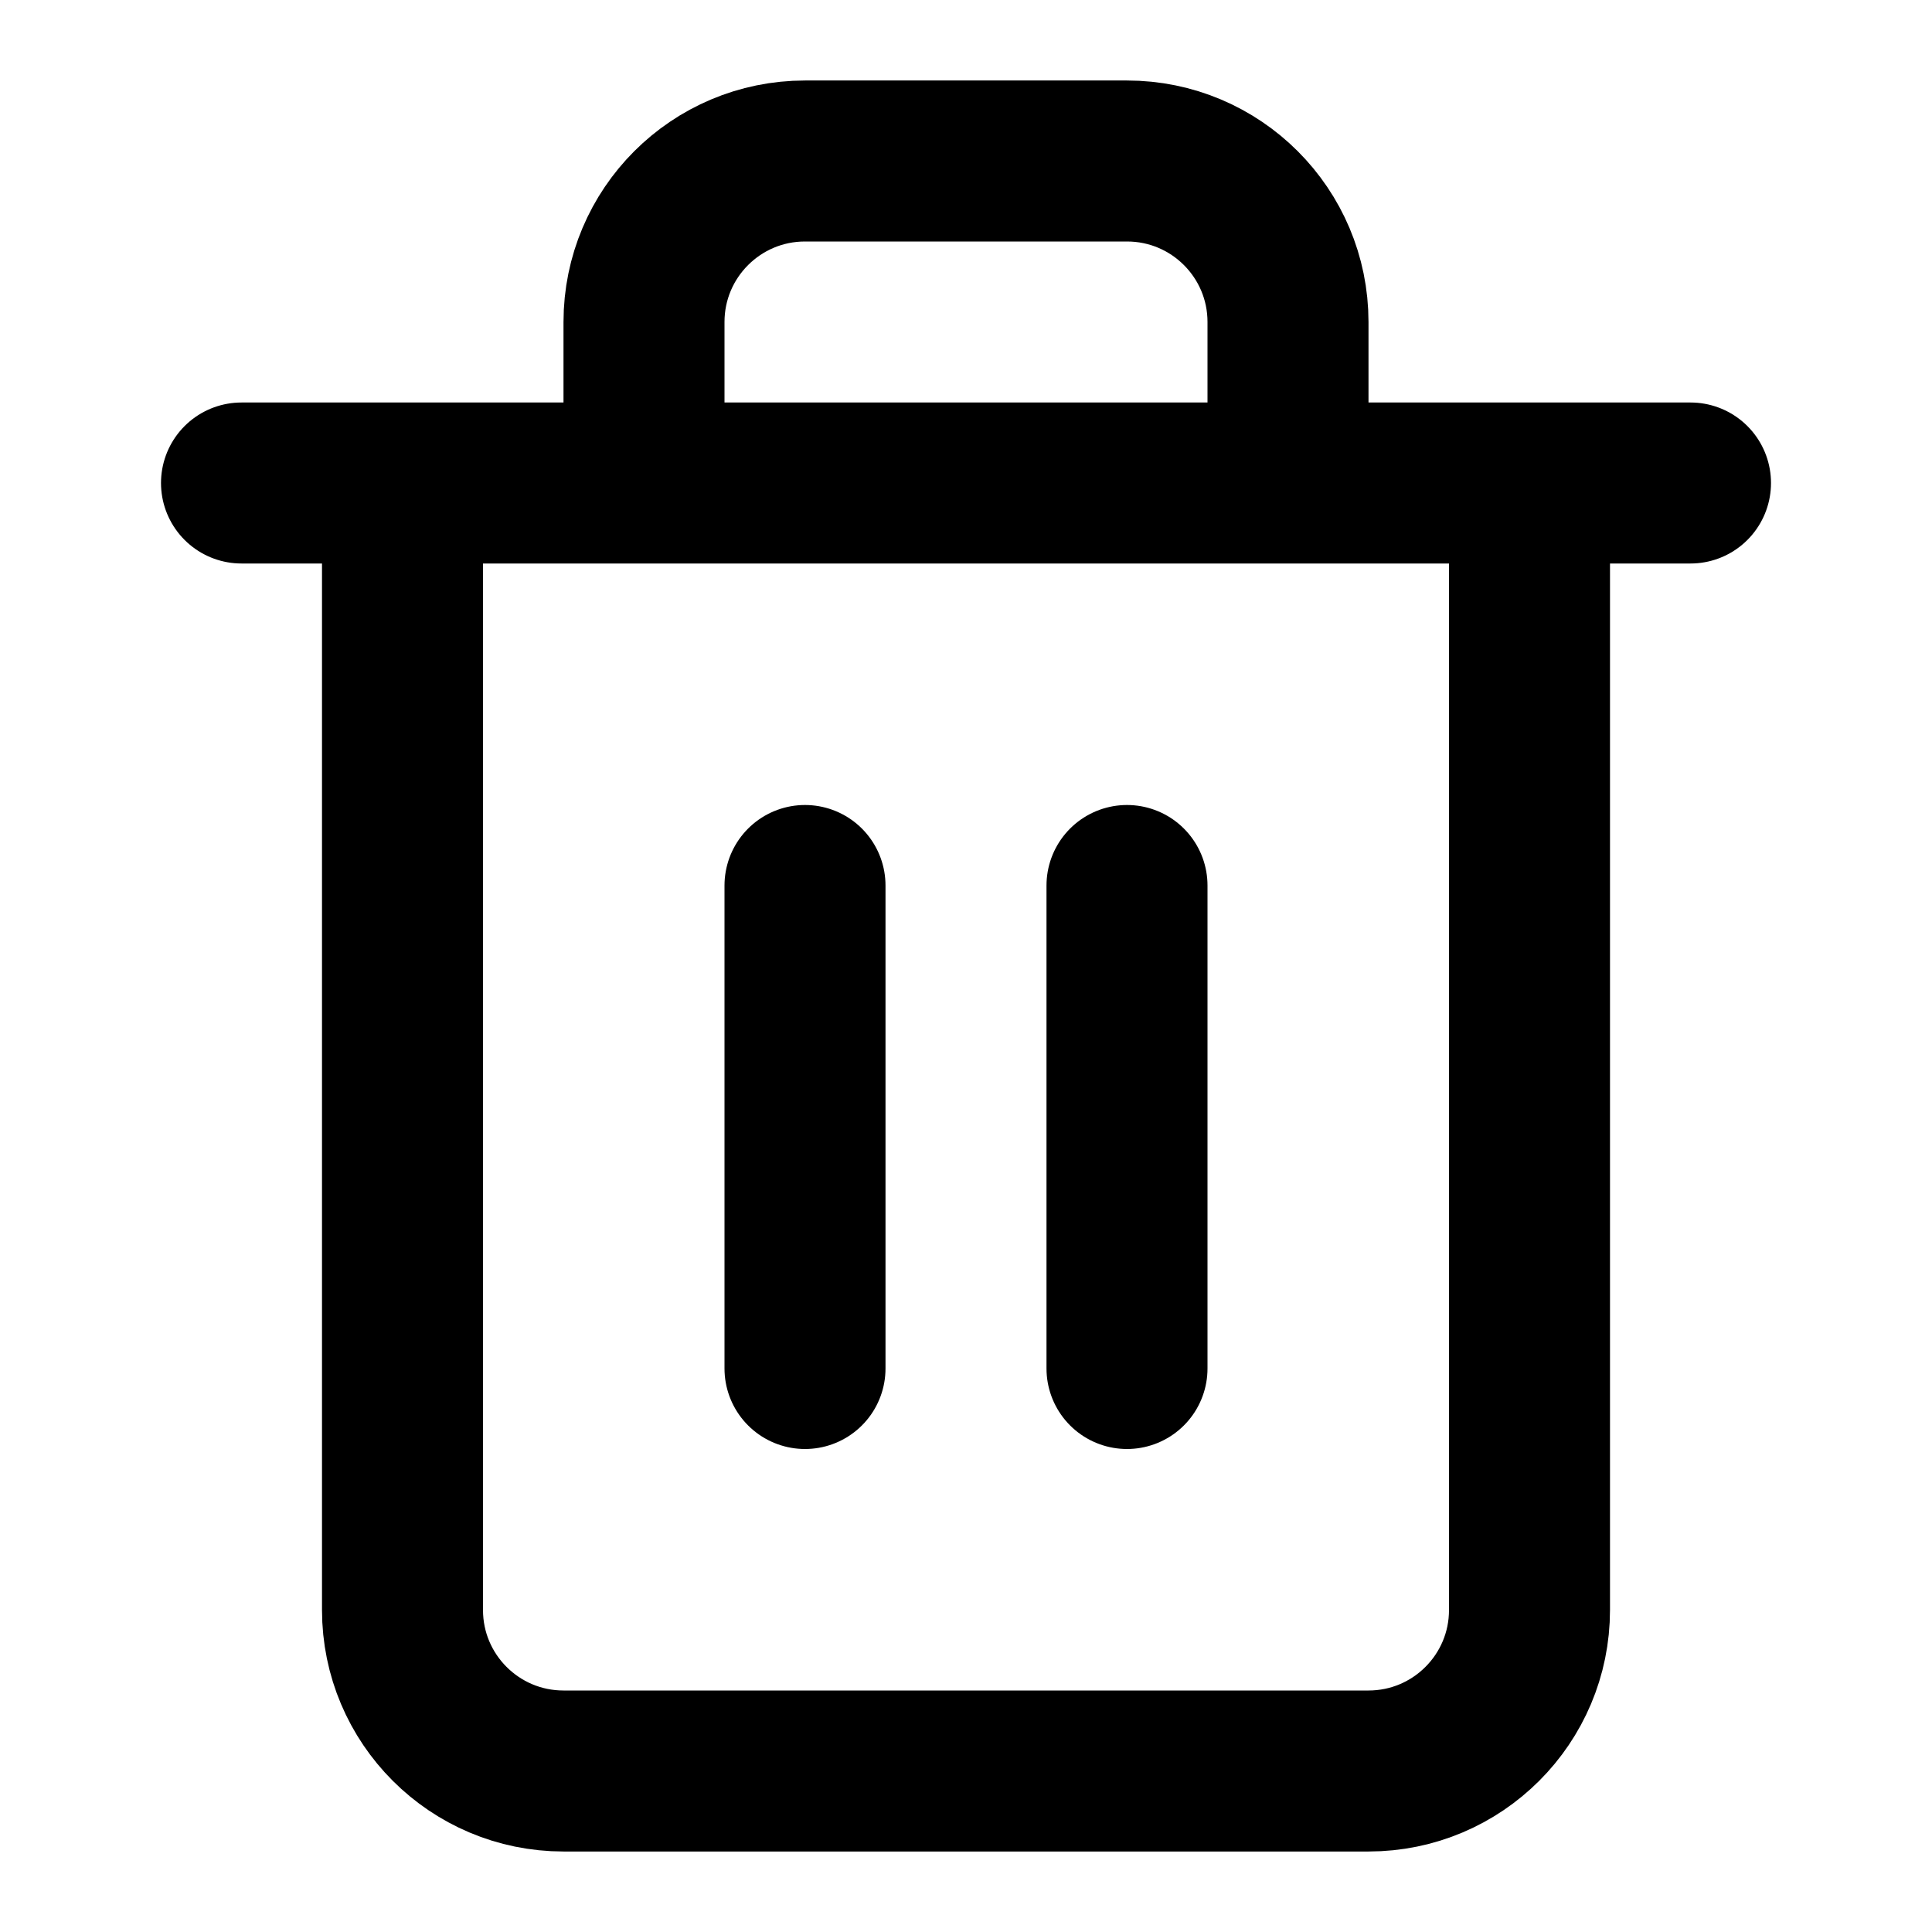
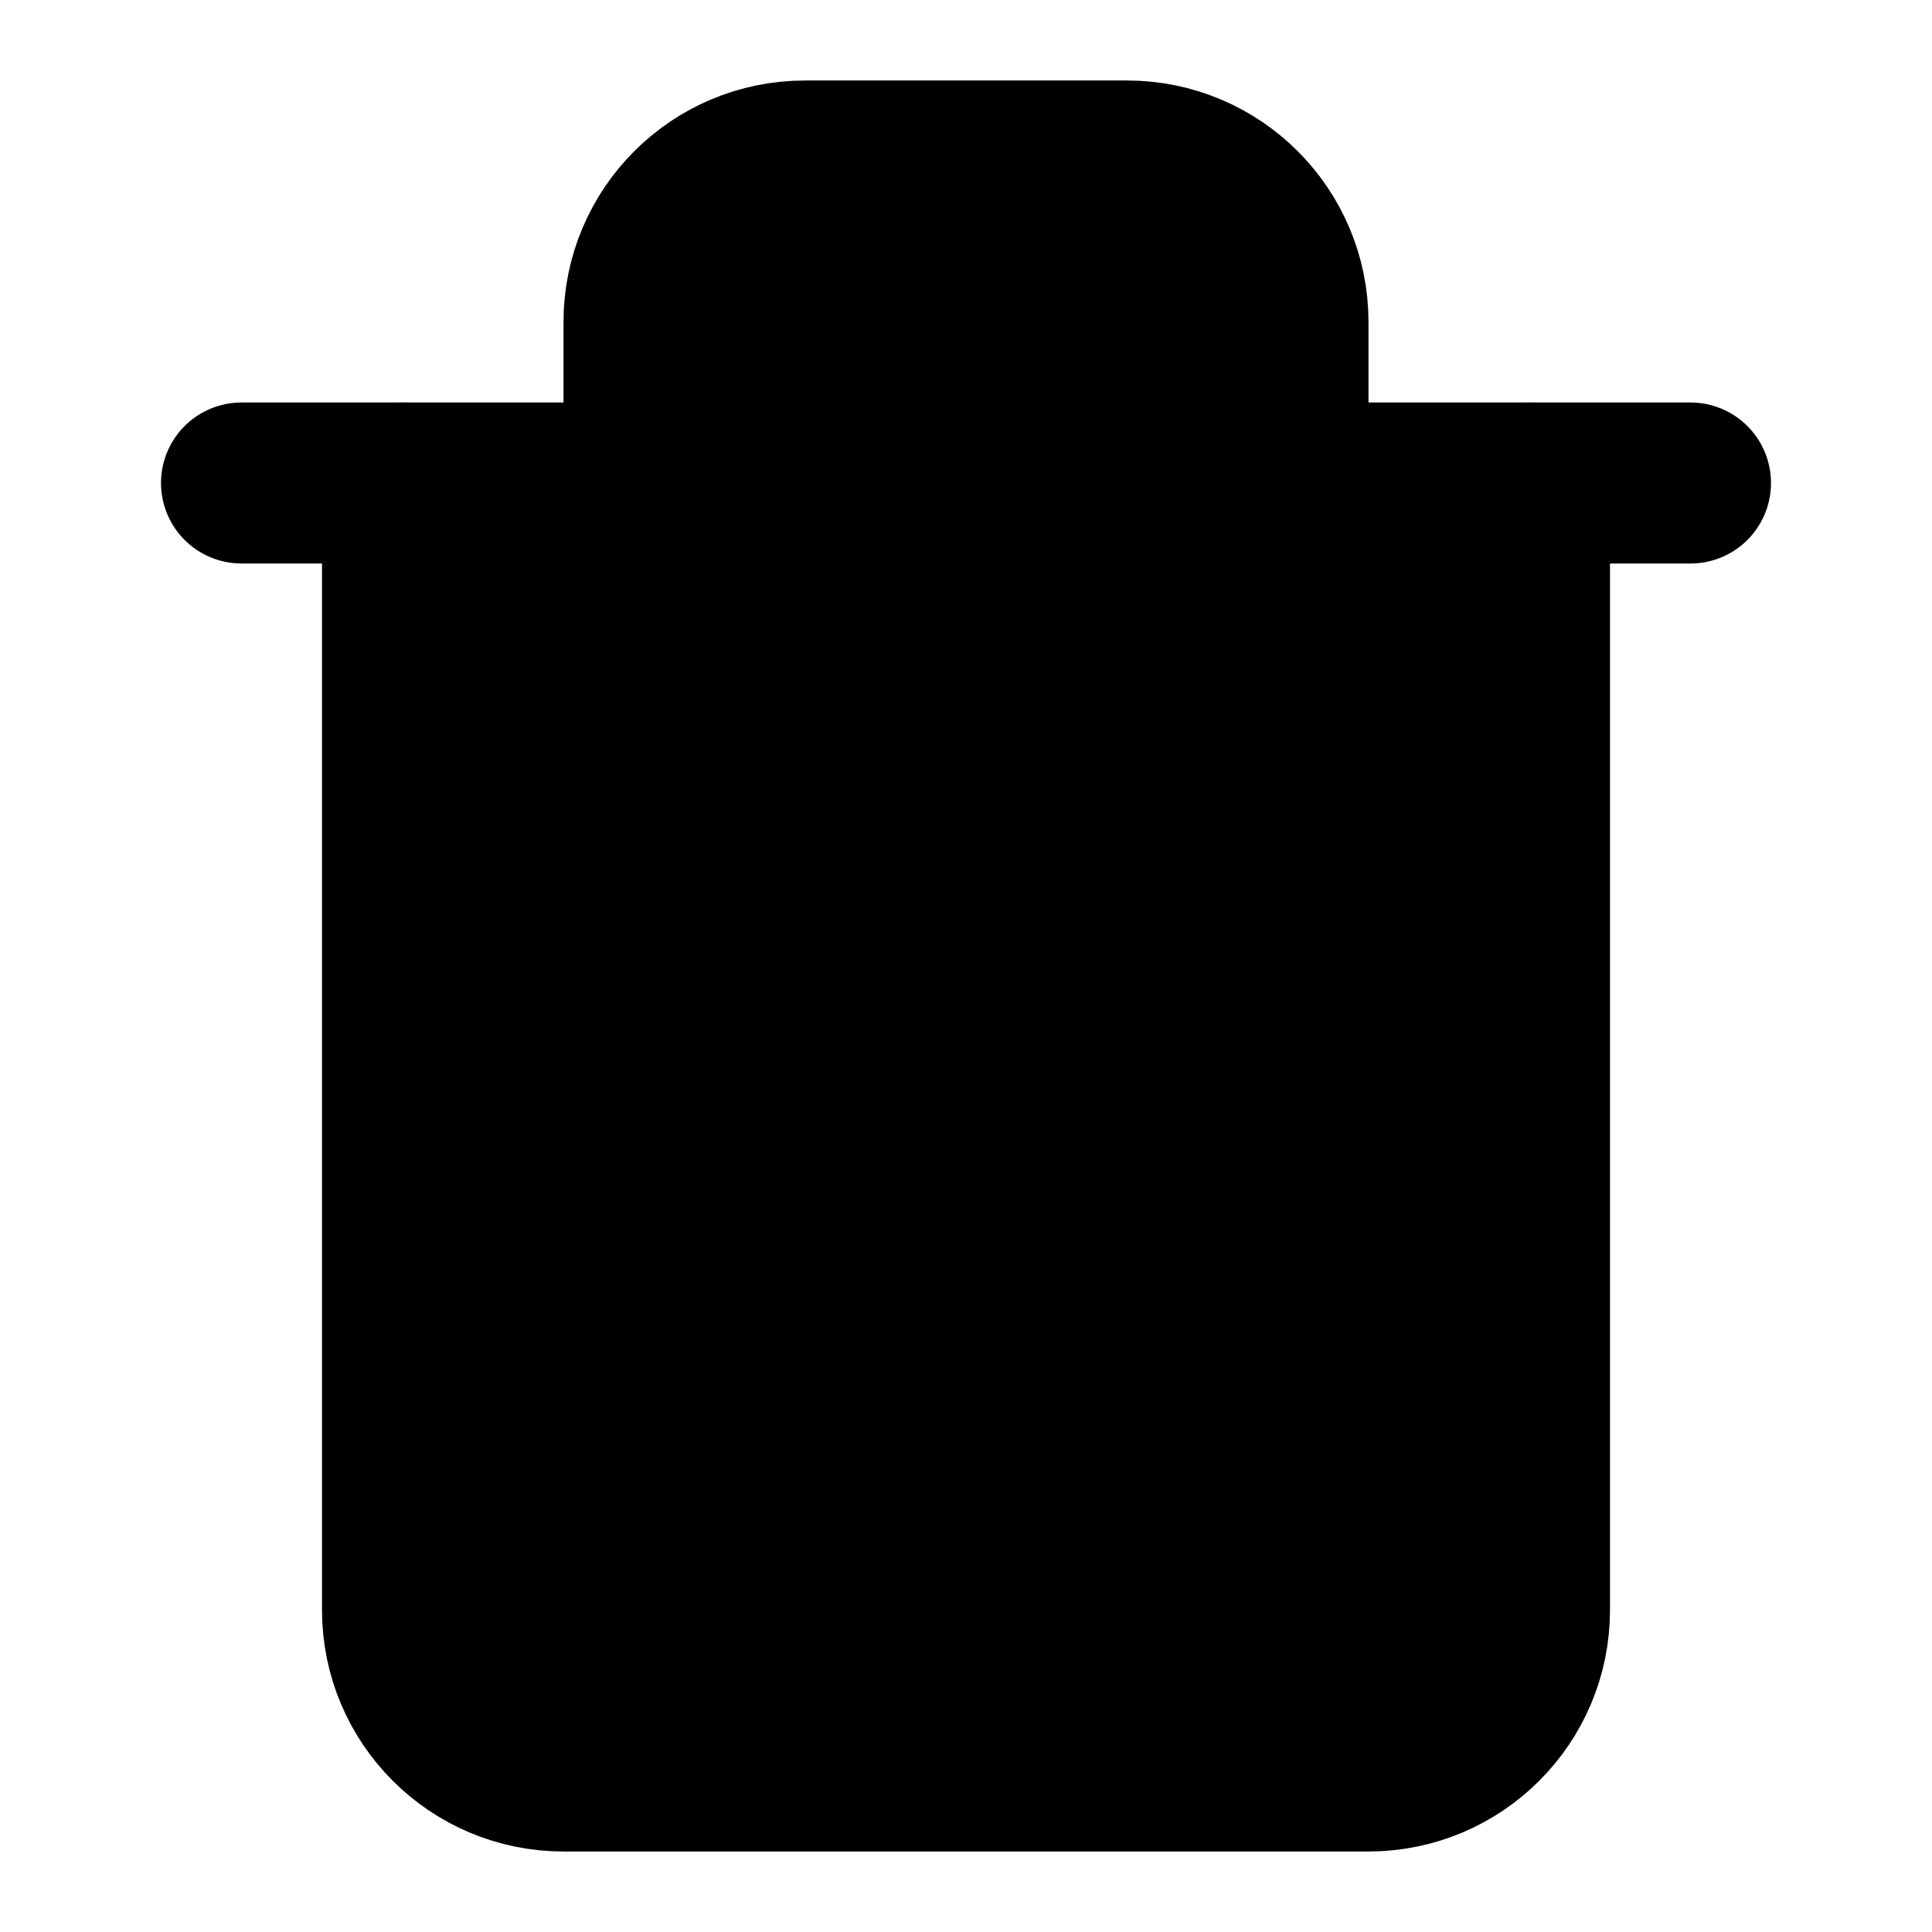
- <svg xmlns="http://www.w3.org/2000/svg" focusable="false" height="1.5em" width="1.5em">
+ <svg xmlns="http://www.w3.org/2000/svg" width="1.5em" height="1.5em">
  <g id="tuiIconTrashLarge">
-     <svg fill="none" height="1.5em" overflow="visible" viewBox="0 0 24 24" width="1.5em" x="50%" y="50%">
+     <svg x="50%" y="50%" width="1.5em" height="1.5em" overflow="visible" viewBox="0 0 24 24">
      <svg x="-12" y="-12">
-         <path d="M3 6h18M8 6V4a2 2 0 0 1 2-2h4a2 2 0 0 1 2 2v2m3 0v14a2 2 0 0 1-2 2H7a2 2 0 0 1-2-2V6h14zM10 11v6M14 11v6" stroke="currentColor" stroke-linecap="round" stroke-linejoin="round" stroke-width="2" />
+         <svg width="24" height="24" viewBox="0 0 24 24" stroke="currentColor" stroke-width="2" stroke-linecap="round" stroke-linejoin="round">
+           <polyline points="3 6 5 6 21 6" />
+           <path d="M19 6v14a2 2 0 0 1-2 2H7a2 2 0 0 1-2-2V6m3 0V4a2 2 0 0 1 2-2h4a2 2 0 0 1 2 2v2" />
+         </svg>
      </svg>
    </svg>
  </g>
</svg>
